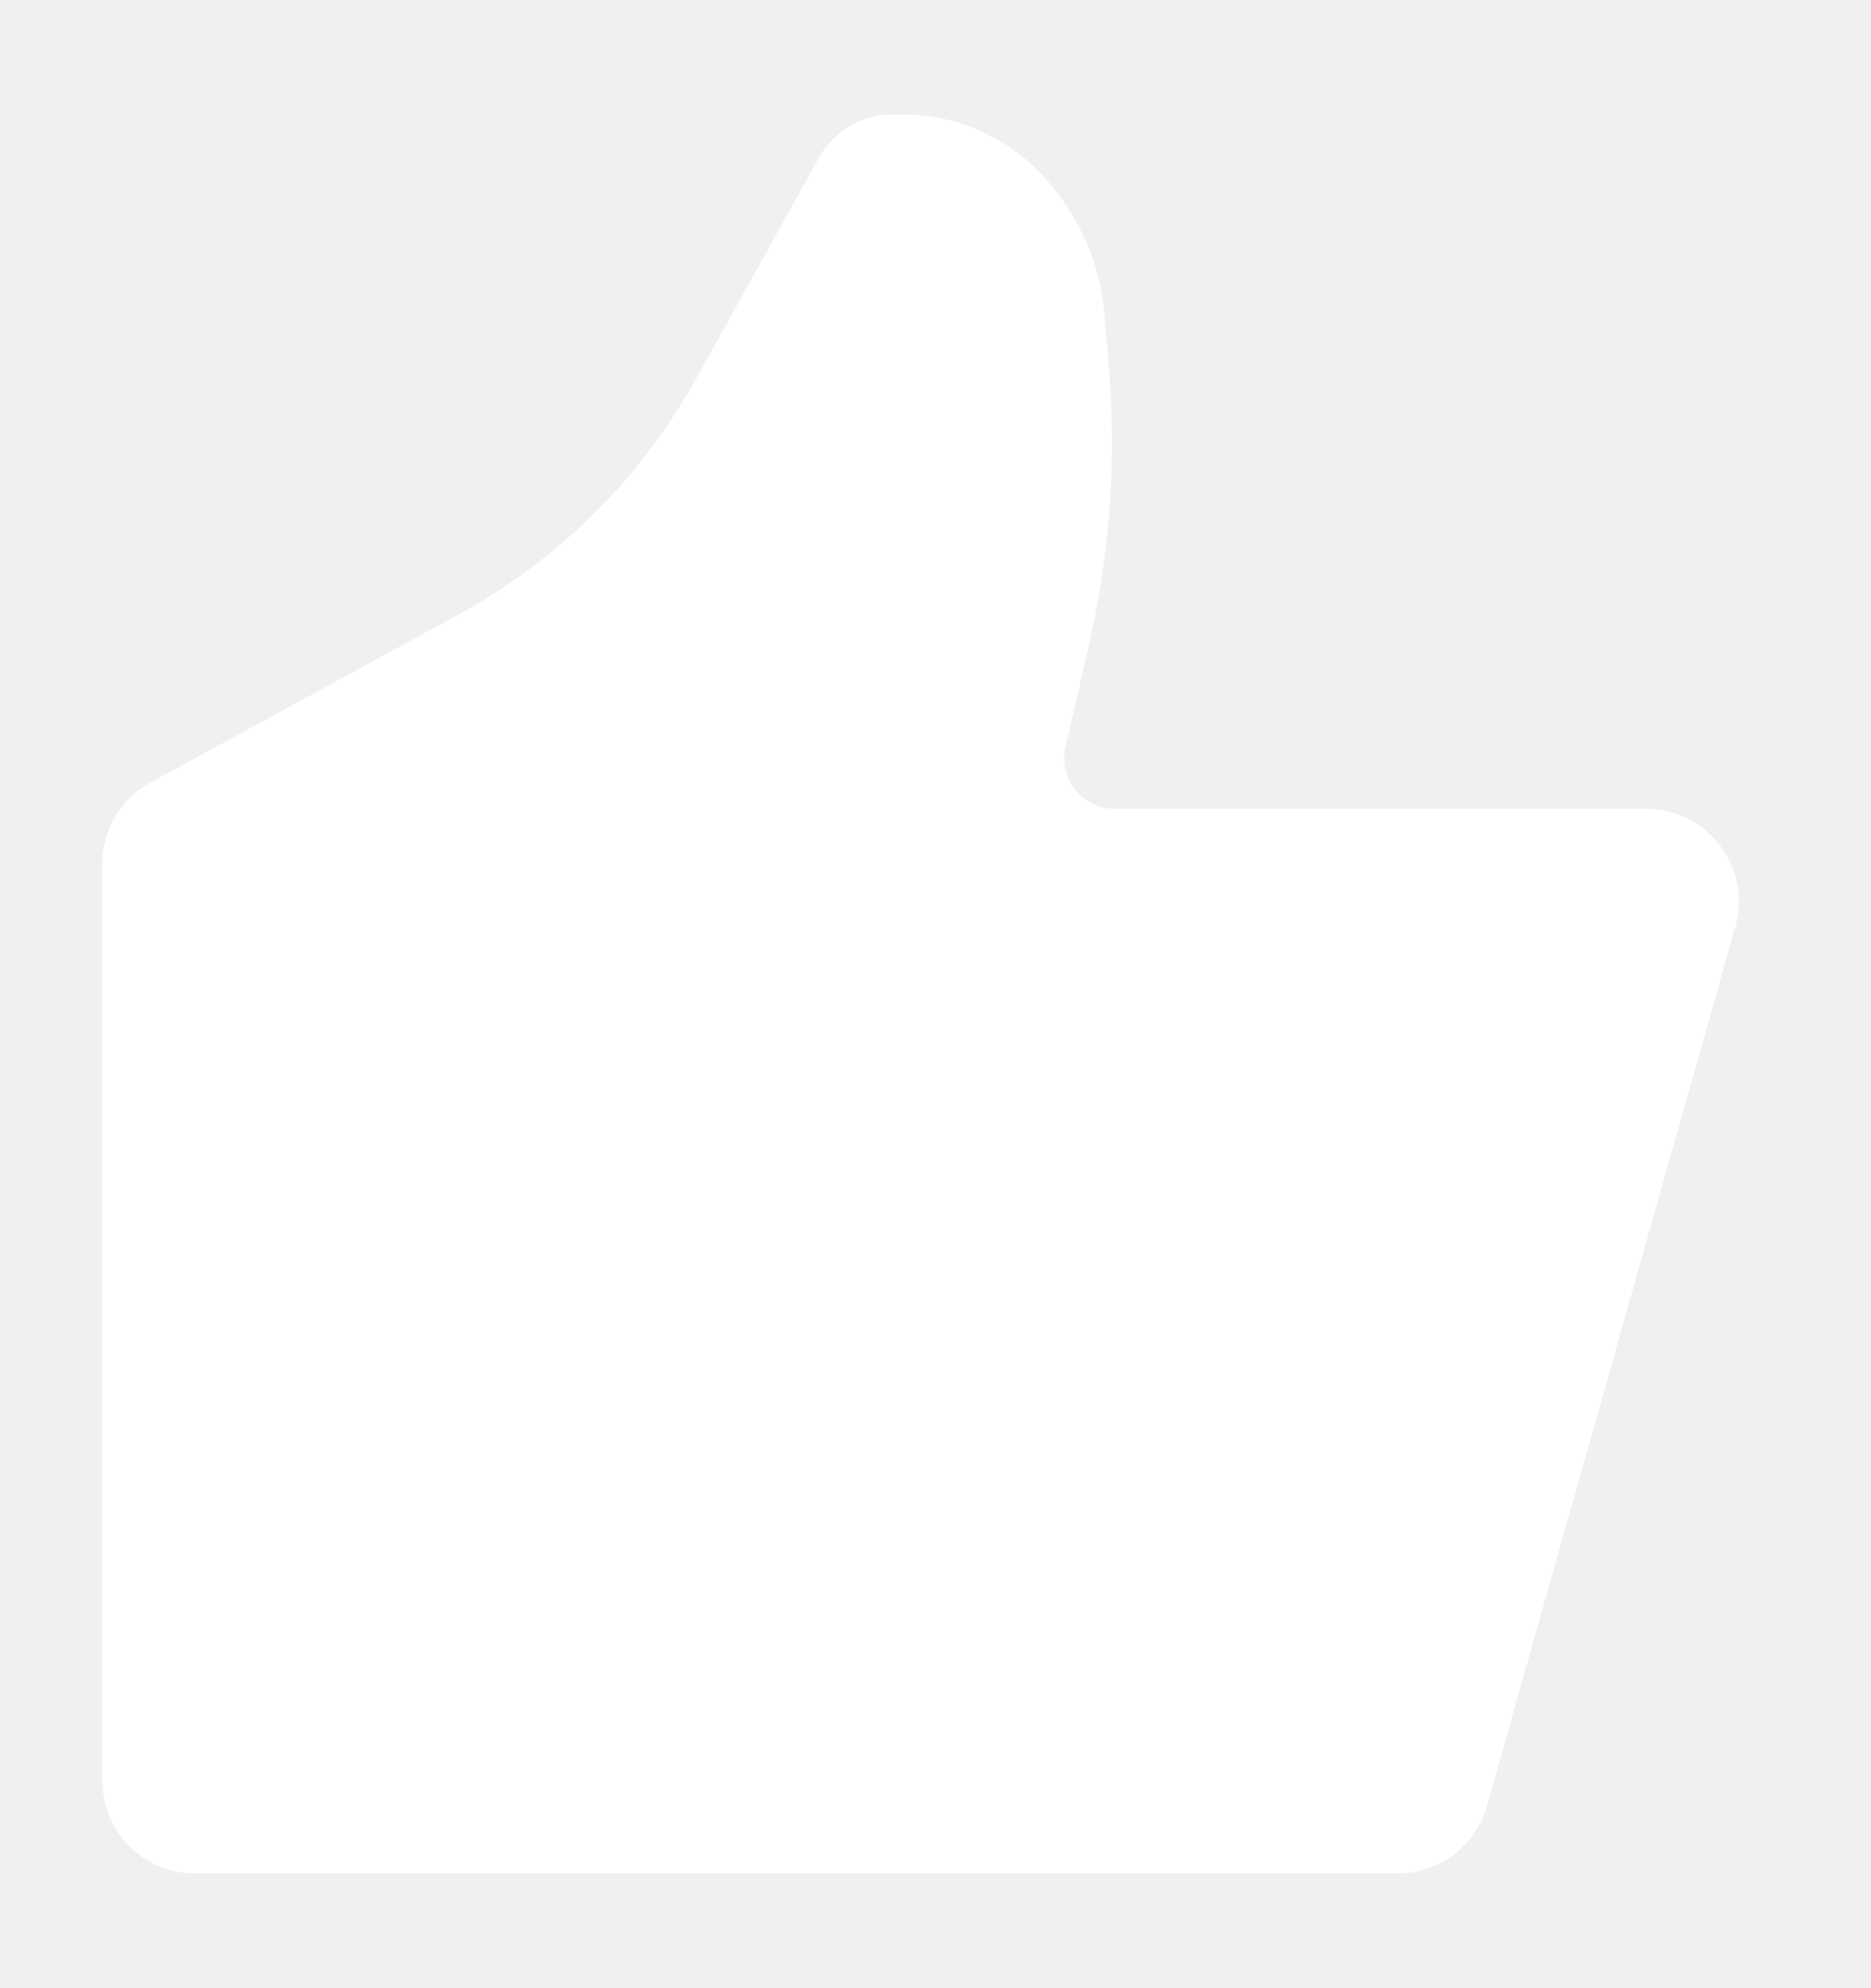
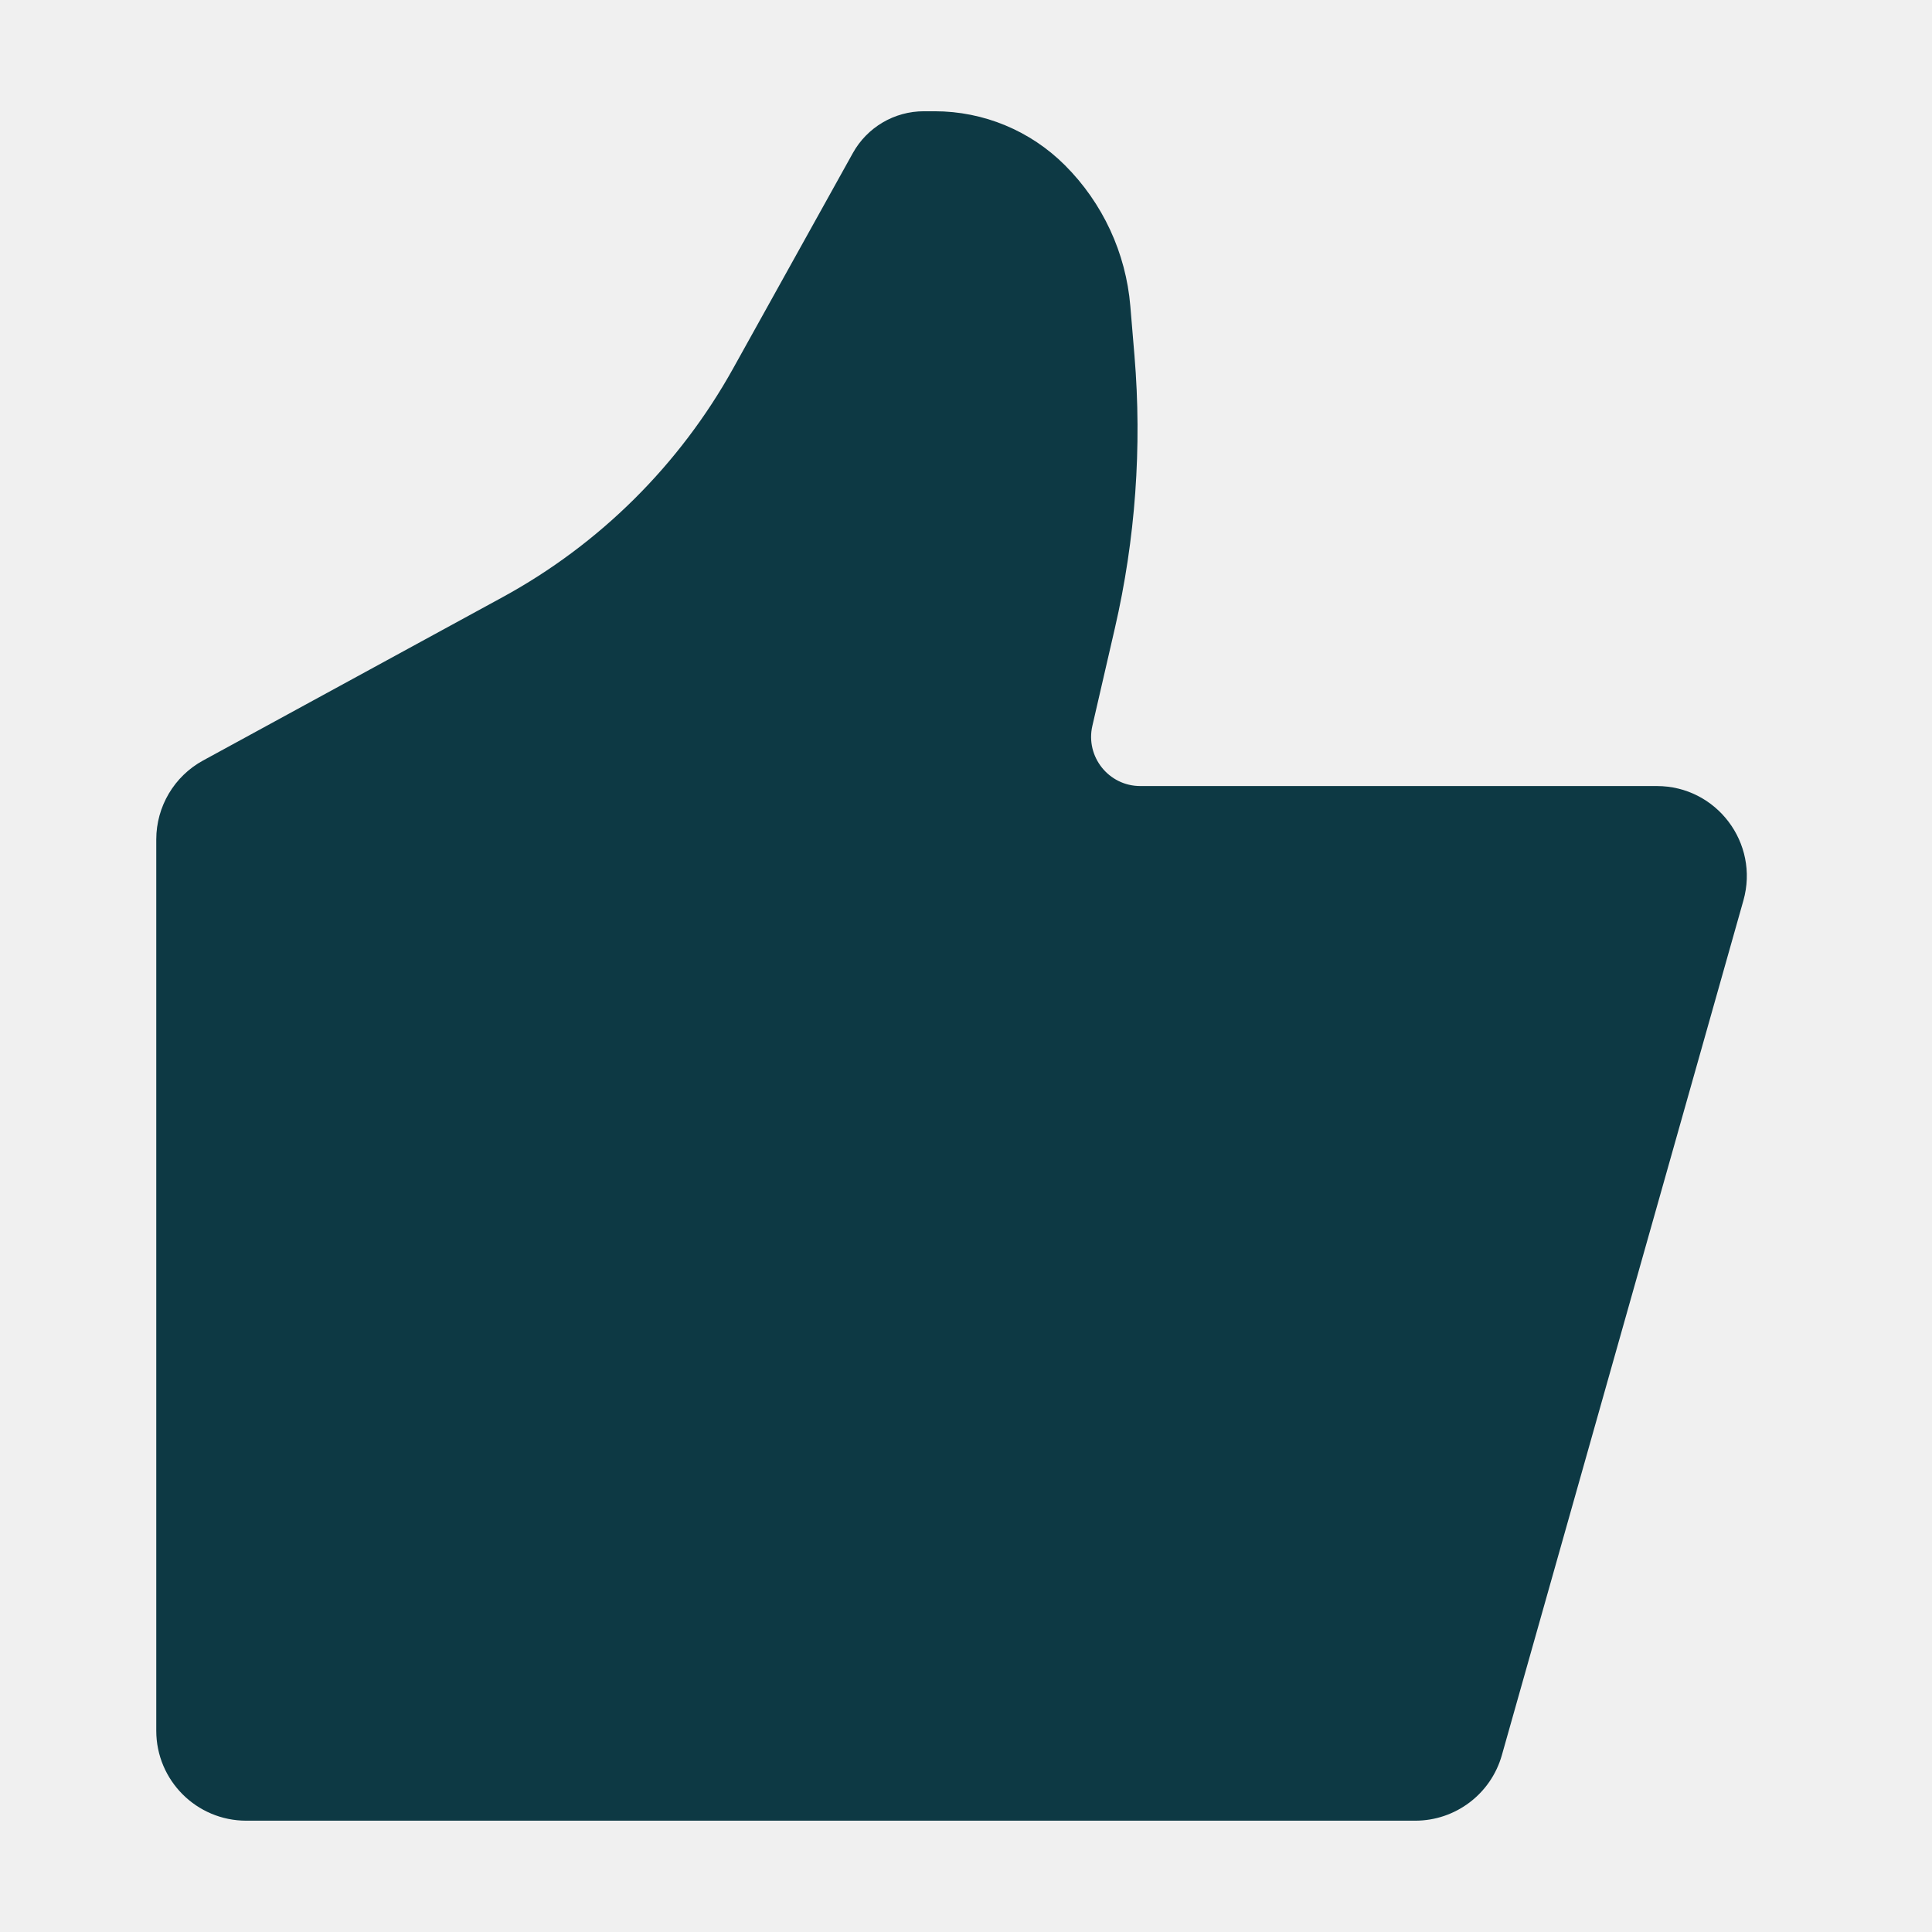
- <svg xmlns="http://www.w3.org/2000/svg" width="32" height="34" viewBox="0 0 32 34" fill="none">
-   <path d="M25.43 30.889L29.681 15.847C29.966 14.836 29.207 13.833 28.157 13.833H19.067C18.511 13.833 18.099 13.315 18.224 12.773L18.619 11.059C18.982 9.487 19.099 7.869 18.965 6.261L18.892 5.388C18.814 4.451 18.406 3.572 17.741 2.908C17.133 2.3 16.309 1.958 15.449 1.958H15.259C14.739 1.958 14.26 2.24 14.008 2.695L11.903 6.482C10.959 8.181 9.553 9.577 7.847 10.508L2.575 13.383C2.066 13.66 1.75 14.194 1.75 14.773V30.458C1.75 31.332 2.459 32.041 3.333 32.041H23.906C24.615 32.041 25.237 31.57 25.43 30.889Z" fill="white" />
+ <svg xmlns="http://www.w3.org/2000/svg" width="28" height="28" viewBox="0 0 32 34" fill="#0d3944">
+   <path d="M25.43 30.889L29.681 15.847C29.966 14.836 29.207 13.833 28.157 13.833H19.067C18.511 13.833 18.099 13.315 18.224 12.773L18.619 11.059C18.982 9.487 19.099 7.869 18.965 6.261L18.892 5.388C18.814 4.451 18.406 3.572 17.741 2.908C17.133 2.3 16.309 1.958 15.449 1.958H15.259C14.739 1.958 14.26 2.24 14.008 2.695L11.903 6.482C10.959 8.181 9.553 9.577 7.847 10.508L2.575 13.383C2.066 13.66 1.75 14.194 1.75 14.773V30.458C1.75 31.332 2.459 32.041 3.333 32.041H23.906C24.615 32.041 25.237 31.57 25.43 30.889Z" fill="#0d3944" />
</svg>
